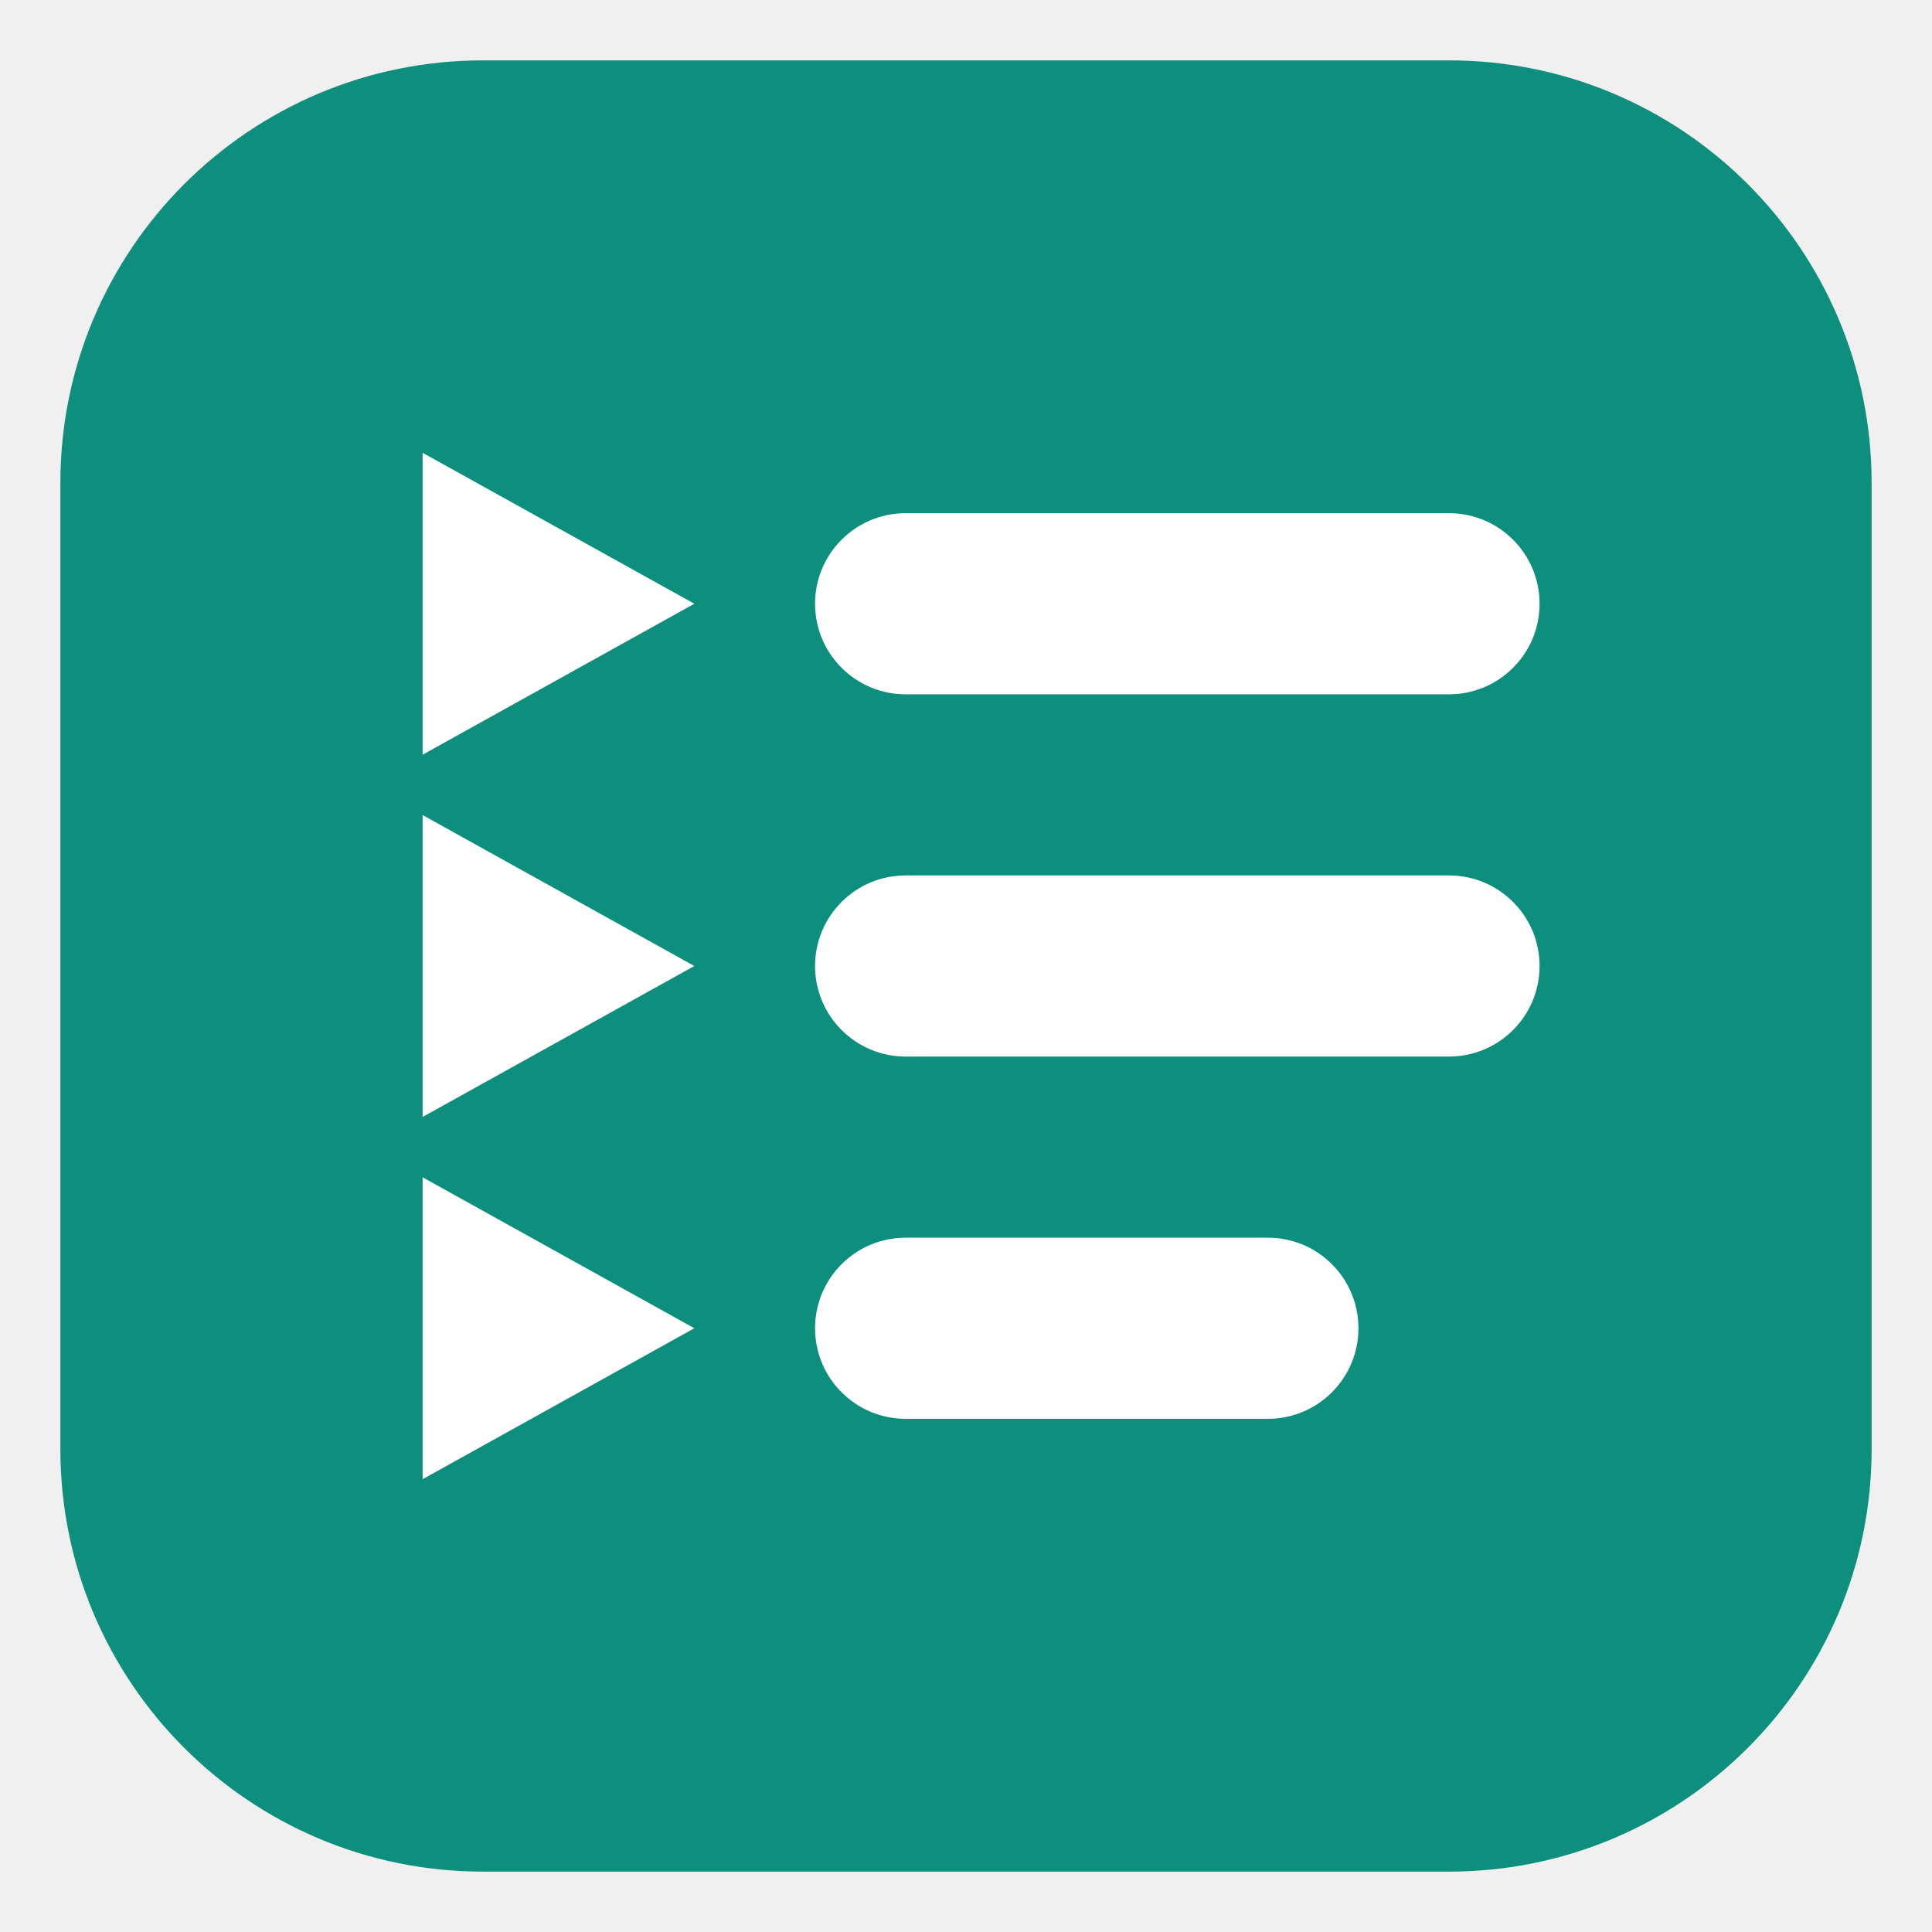
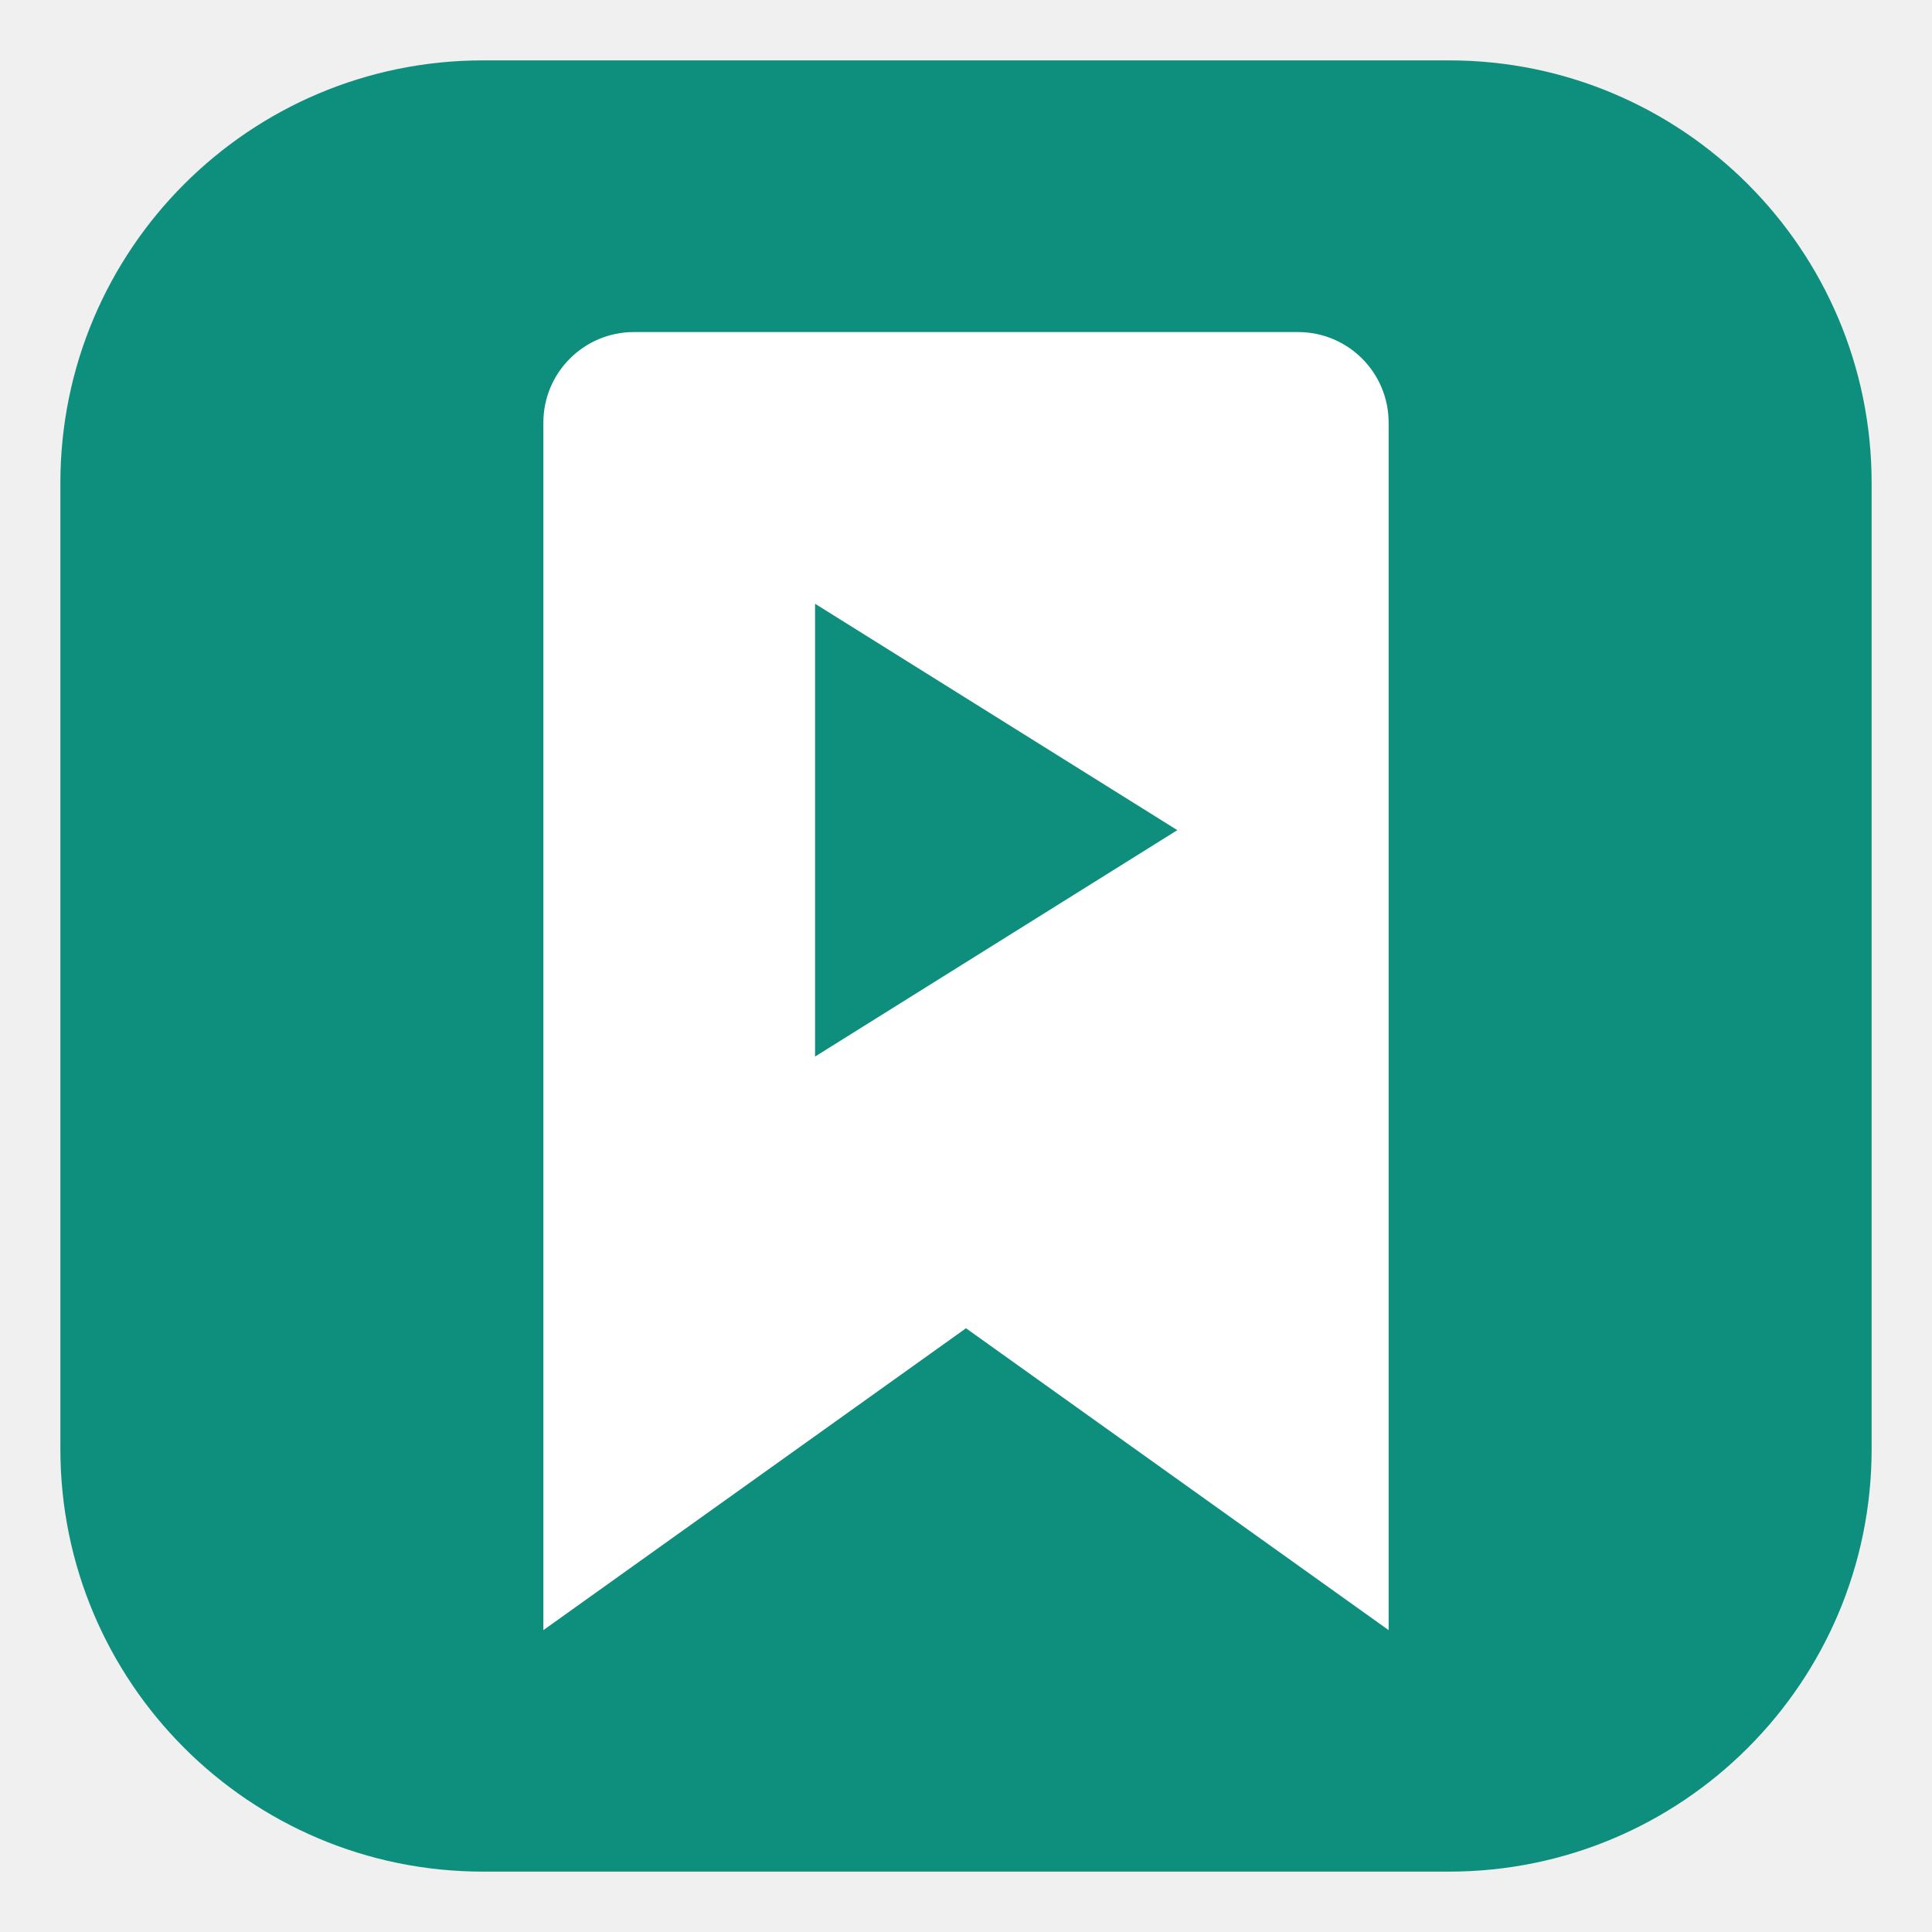
<svg xmlns="http://www.w3.org/2000/svg" viewBox="0 0 128 128">
  <rect x="4" y="4" width="120" height="120" rx="28" fill="#0e8f7e" />
-   <g fill="#ffffff">
-     <path d="M28 30 L46 40 L28 50 Z" />
-     <rect x="54" y="34" width="48" height="12" rx="6" />
-     <path d="M28 54 L46 64 L28 74 Z" />
-     <rect x="54" y="58" width="48" height="12" rx="6" />
-     <path d="M28 78 L46 88 L28 98 Z" />
-     <rect x="54" y="82" width="36" height="12" rx="6" />
-   </g>
+   <path d="M42 22 H86 A6 6 0 0 1 92 28 V108 L64 88 L36 108 V28 A6 6 0 0 1 42 22 Z" fill="#ffffff" />
+   <path d="M54 40 L78 55 L54 70 Z" fill="#0e8f7e" />
</svg>
